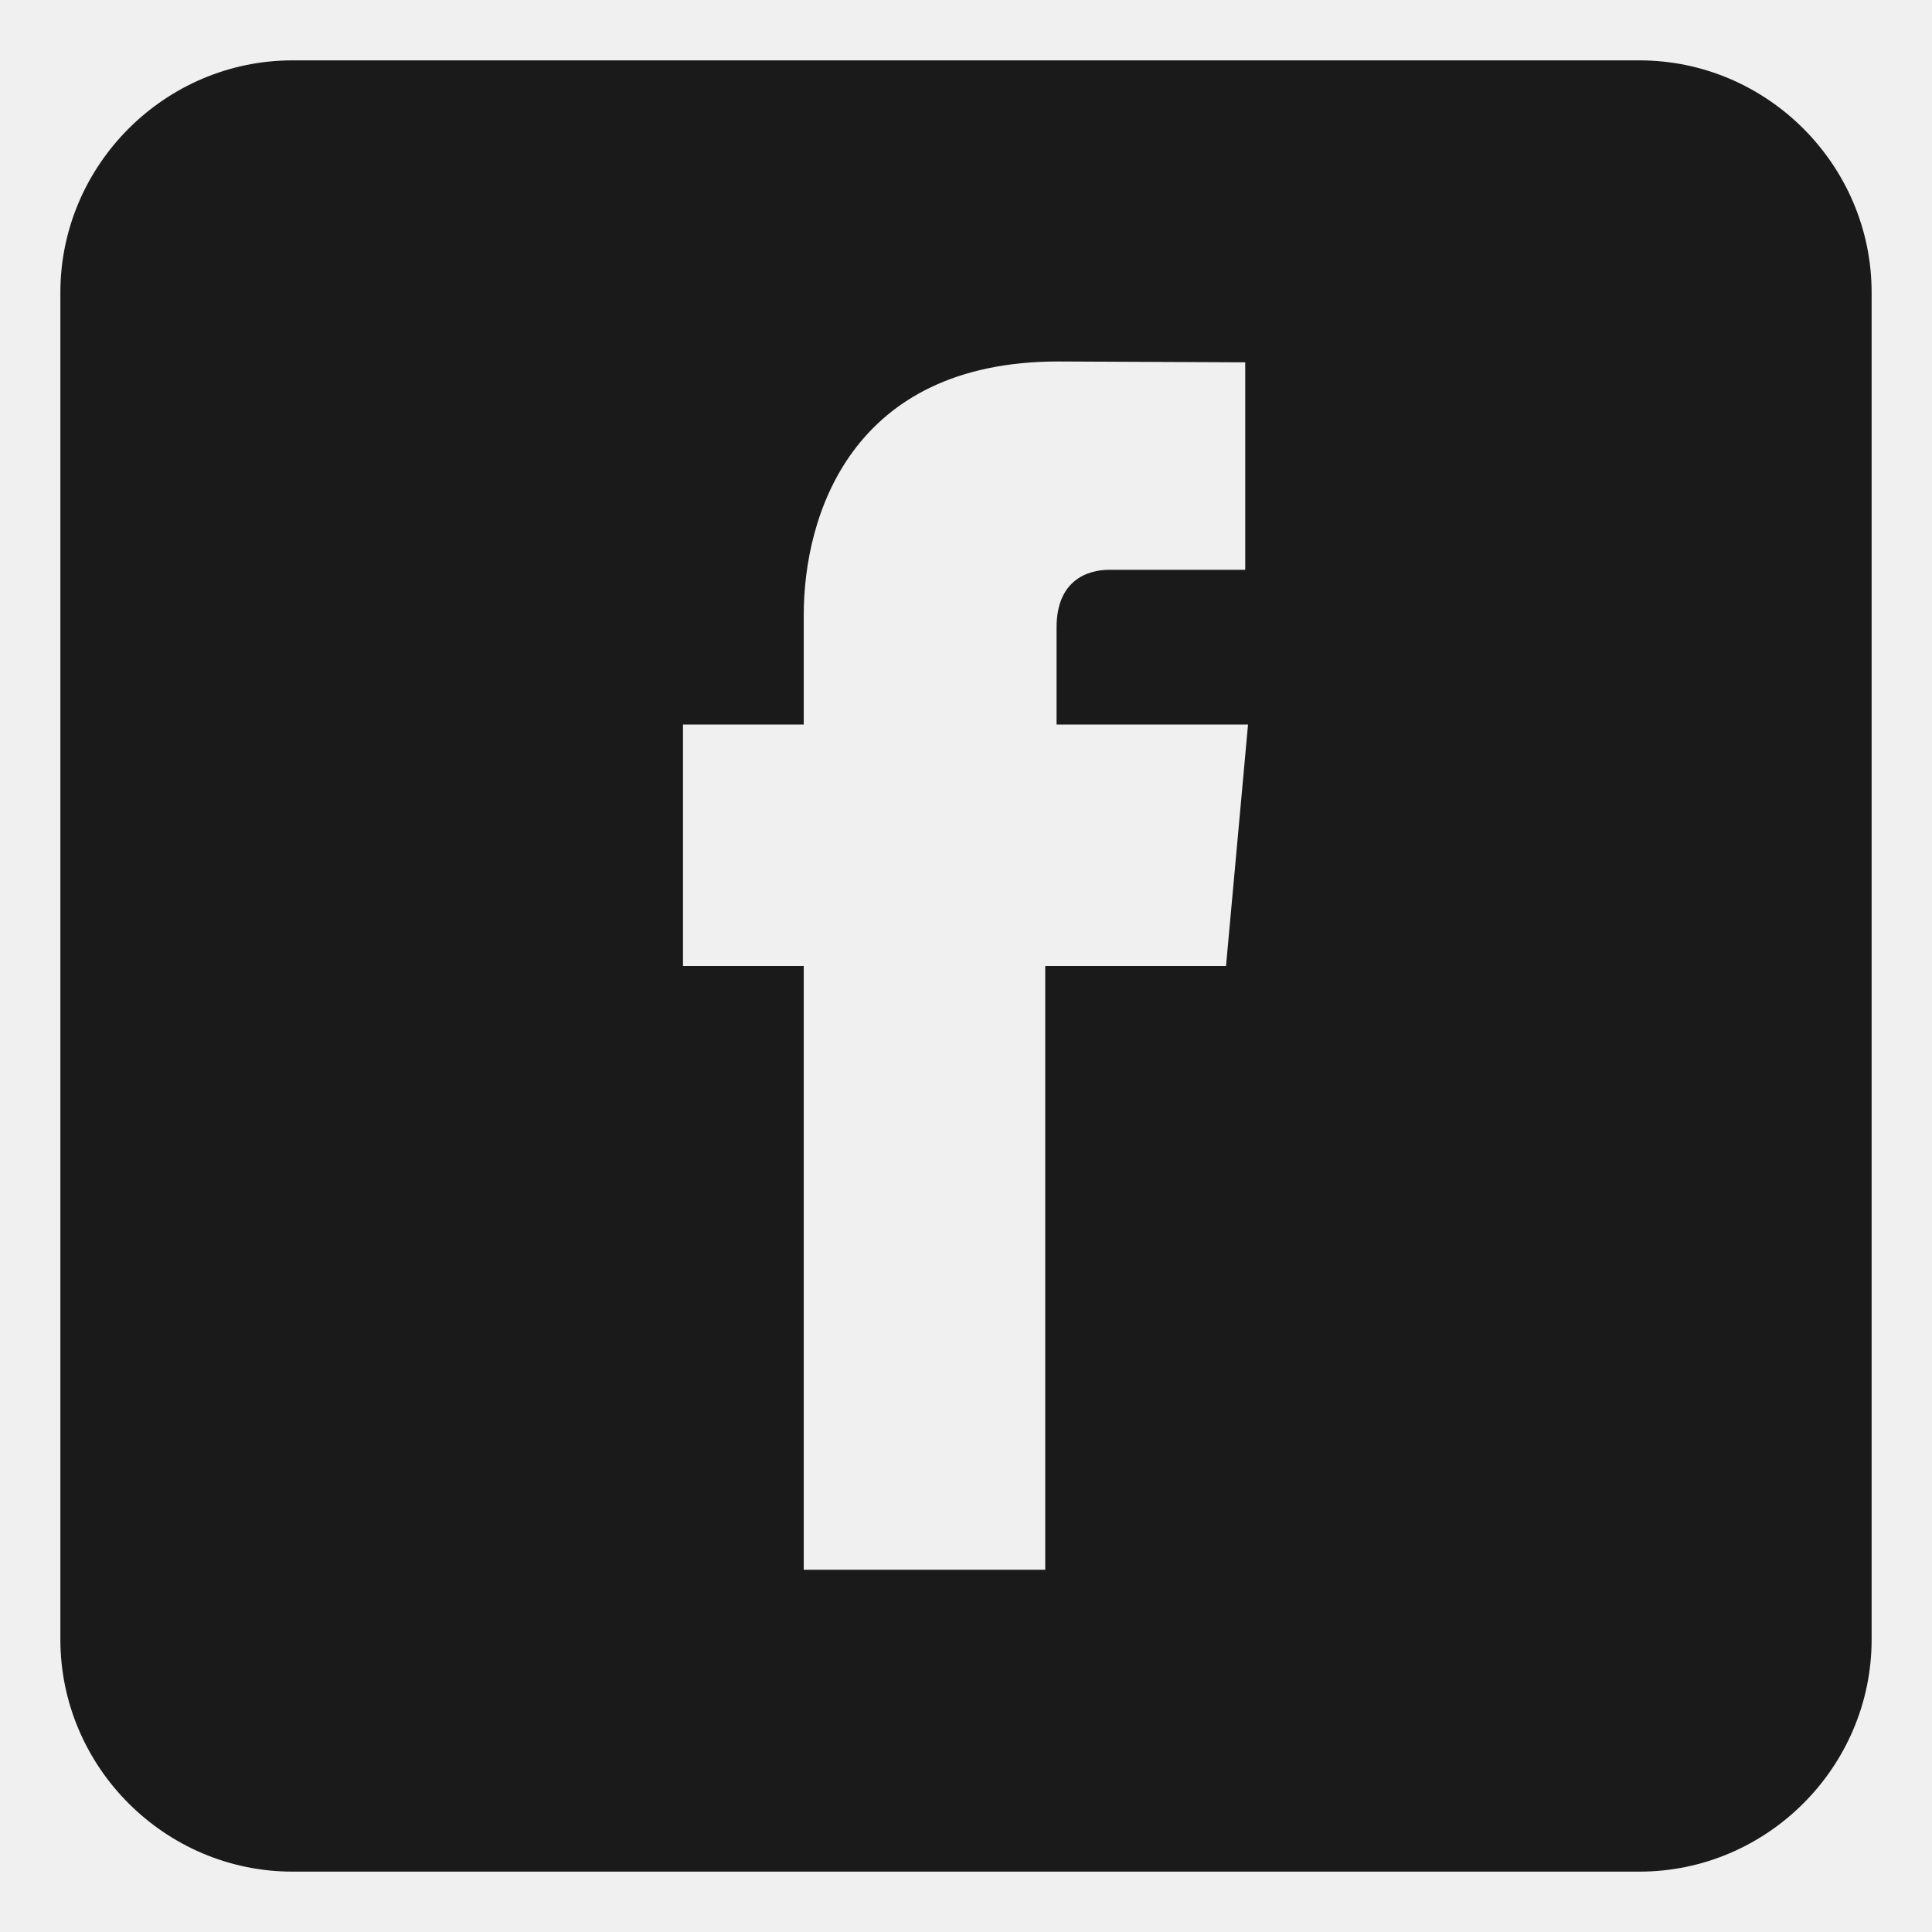
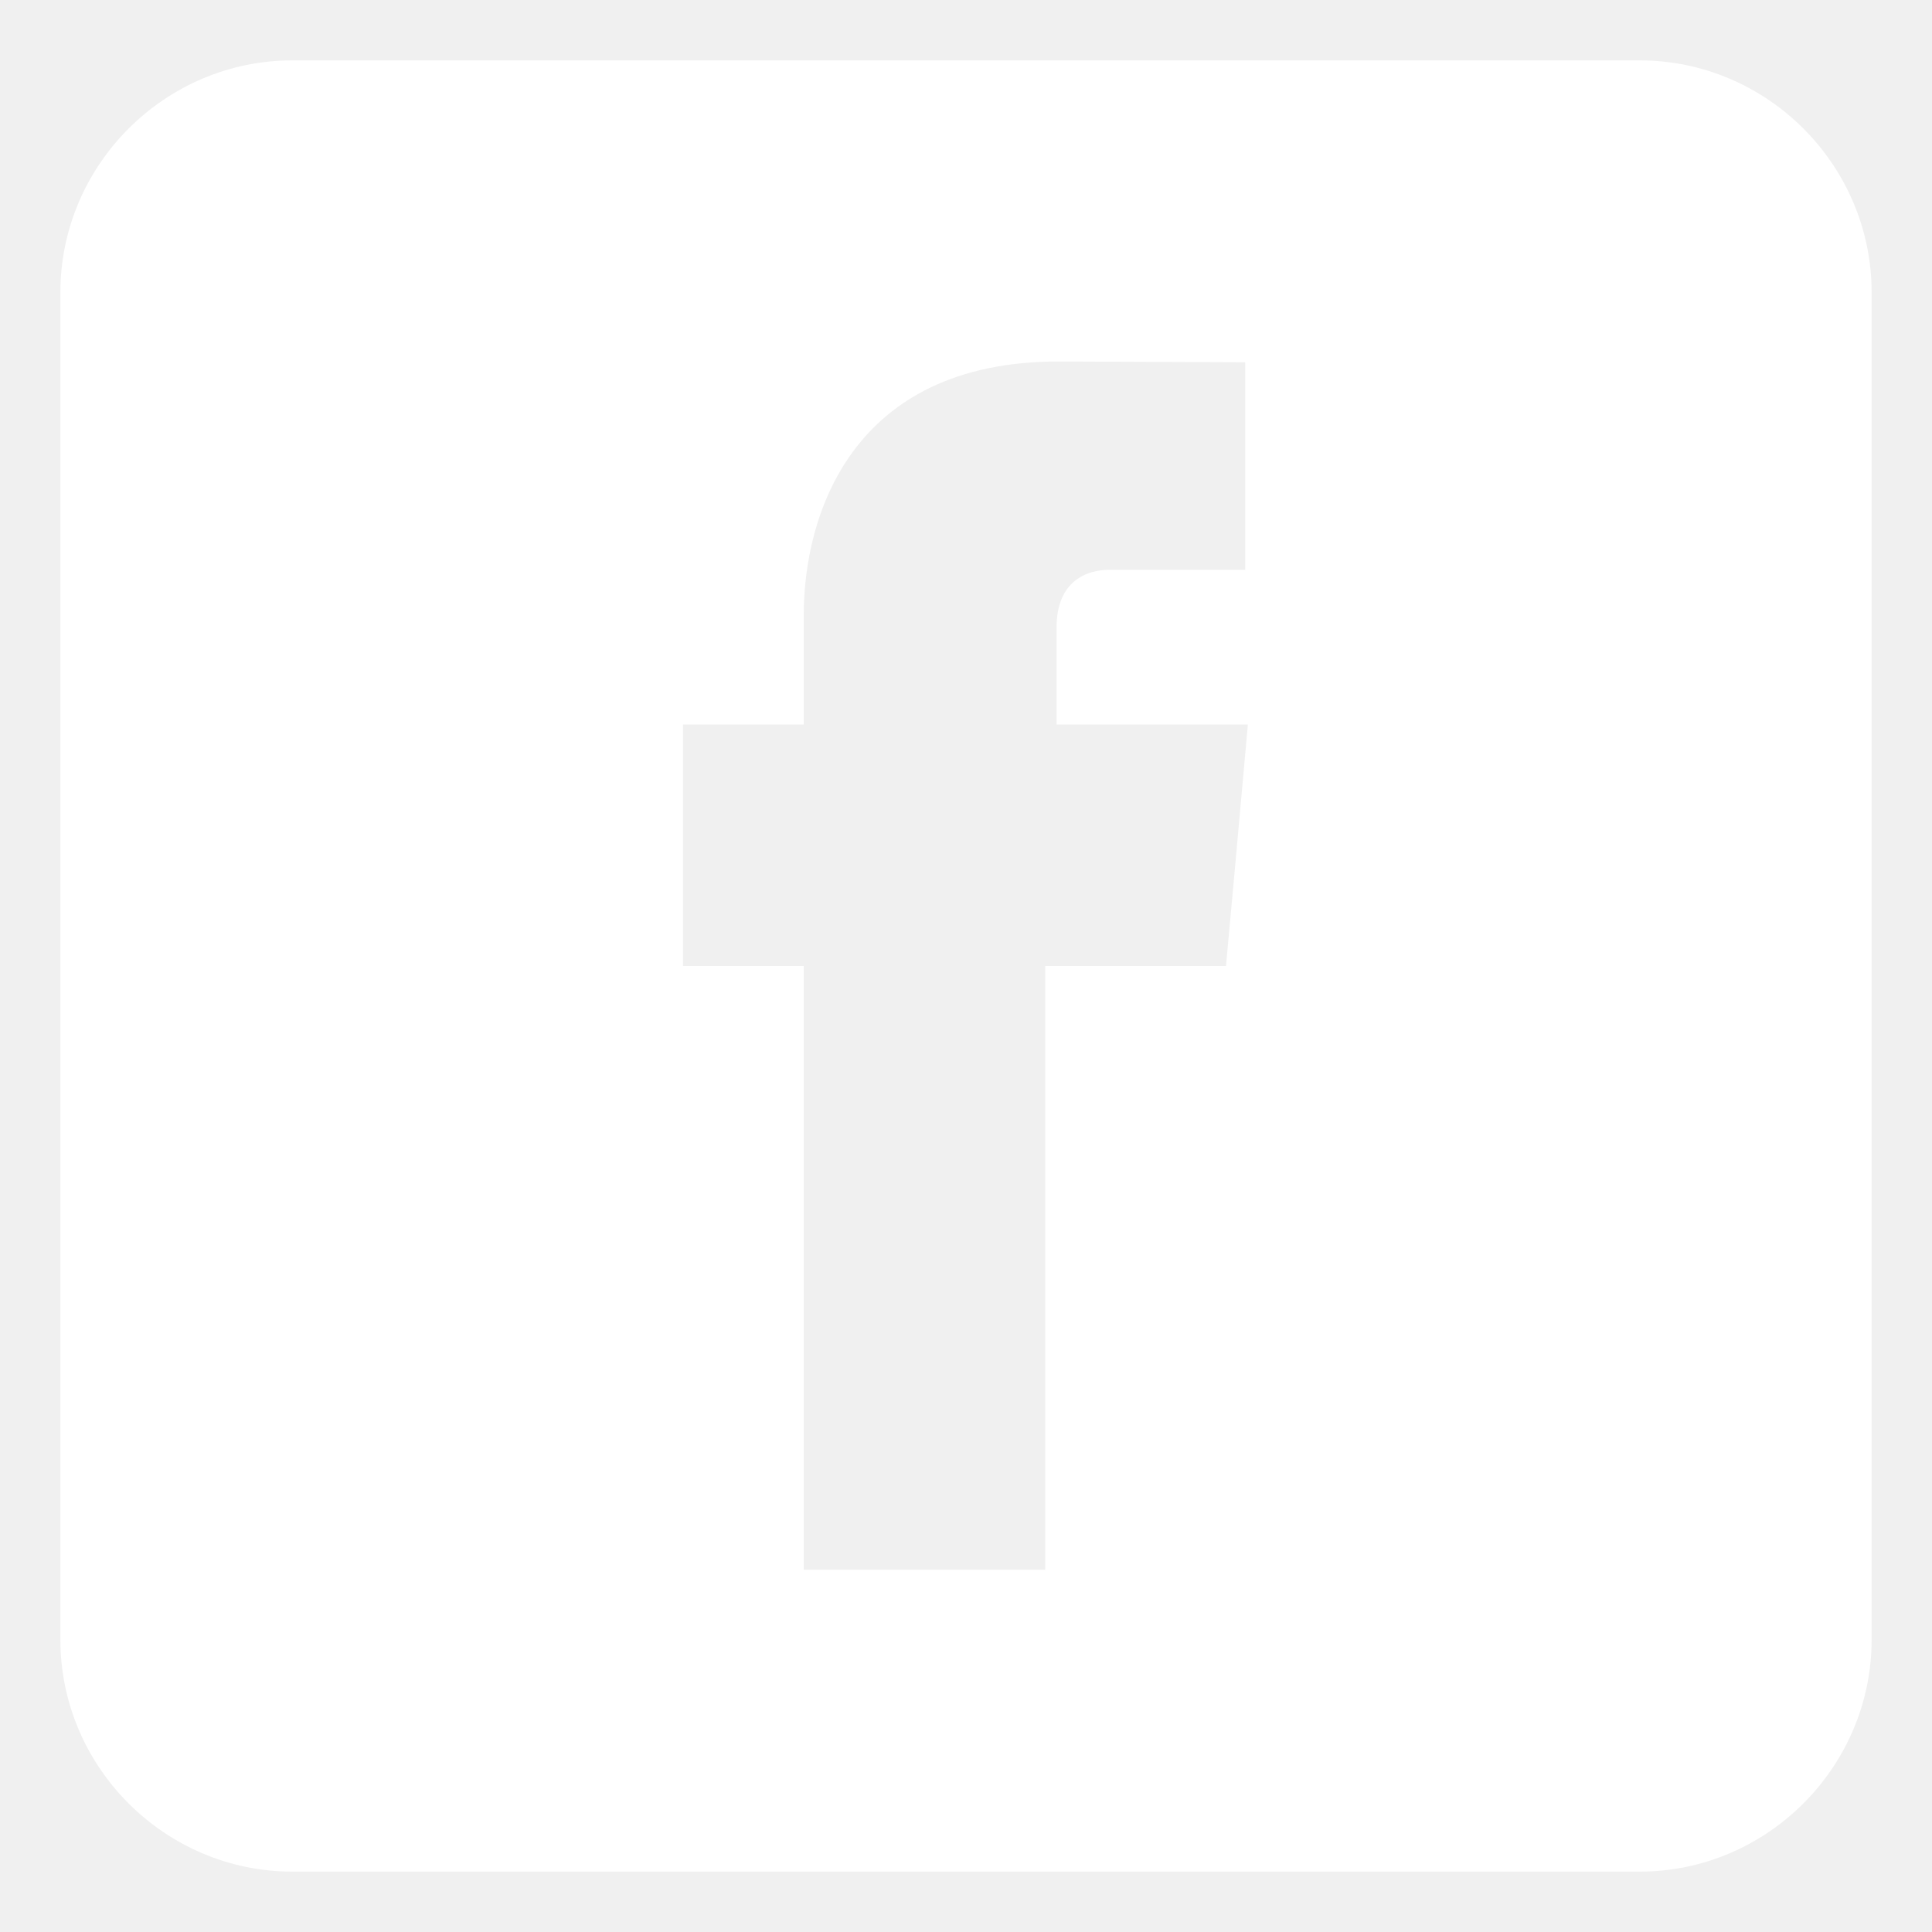
- <svg xmlns="http://www.w3.org/2000/svg" height="512px" style="enable-background:new 0 0 512 512;" version="1.1" viewBox="0 0 512 512" width="512px" xml:space="preserve">
+ <svg xmlns="http://www.w3.org/2000/svg" version="1.1" id="Layer_1" x="0px" y="0px" viewBox="0 0 512 512" style="enable-background:new 0 0 512 512;" xml:space="preserve">
+   <style type="text/css">
+ 	.st0{fill:#FFFFFF;}
+ </style>
  <g id="facebook__x2C__social__x2C__media_x2C__icon_x2C_">
-     <path d="M434.478,16H77.519C43.718,16,16,43.719,16,77.521v356.957   C16,468.282,43.718,496,77.519,496h356.959C468.281,496,496,468.282,496,434.479V77.521C496,43.719,468.281,16,434.478,16z    M327.203,230.875L324.906,256H277c0,72,0,160,0,160h-64c0,0,0-87,0-160h-32v-25.368V192h32v-29.038   c0-26.212,12.524-67.166,67.461-67.166L330,96.021V151c0,0-30.163,0-36.003,0c-5.848,0-13.997,2.812-13.997,15.284V192h50.743   L327.203,230.875z" style="fill-rule:evenodd;clip-rule:evenodd;fill:#1A1A1A;" />
+     <path class="st0" d="M434.5,16h-357C43.7,16,16,43.7,16,77.5v357c0,33.8,27.7,61.5,61.5,61.5h357c33.8,0,61.5-27.7,61.5-61.5v-357   C496,43.7,468.3,16,434.5,16z M327.2,230.9l-2.3,25.1H277c0,72,0,160,0,160h-64c0,0,0-87,0-160h-32v-25.4V192h32v-29   c0-26.2,12.5-67.2,67.5-67.2L330,96v55c0,0-30.2,0-36,0c-5.8,0-14,2.8-14,15.3V192h50.7L327.2,230.9z" />
  </g>
-   <g id="Layer_1" />
+   <g id="Layer_1_1_">
+ </g>
</svg>
